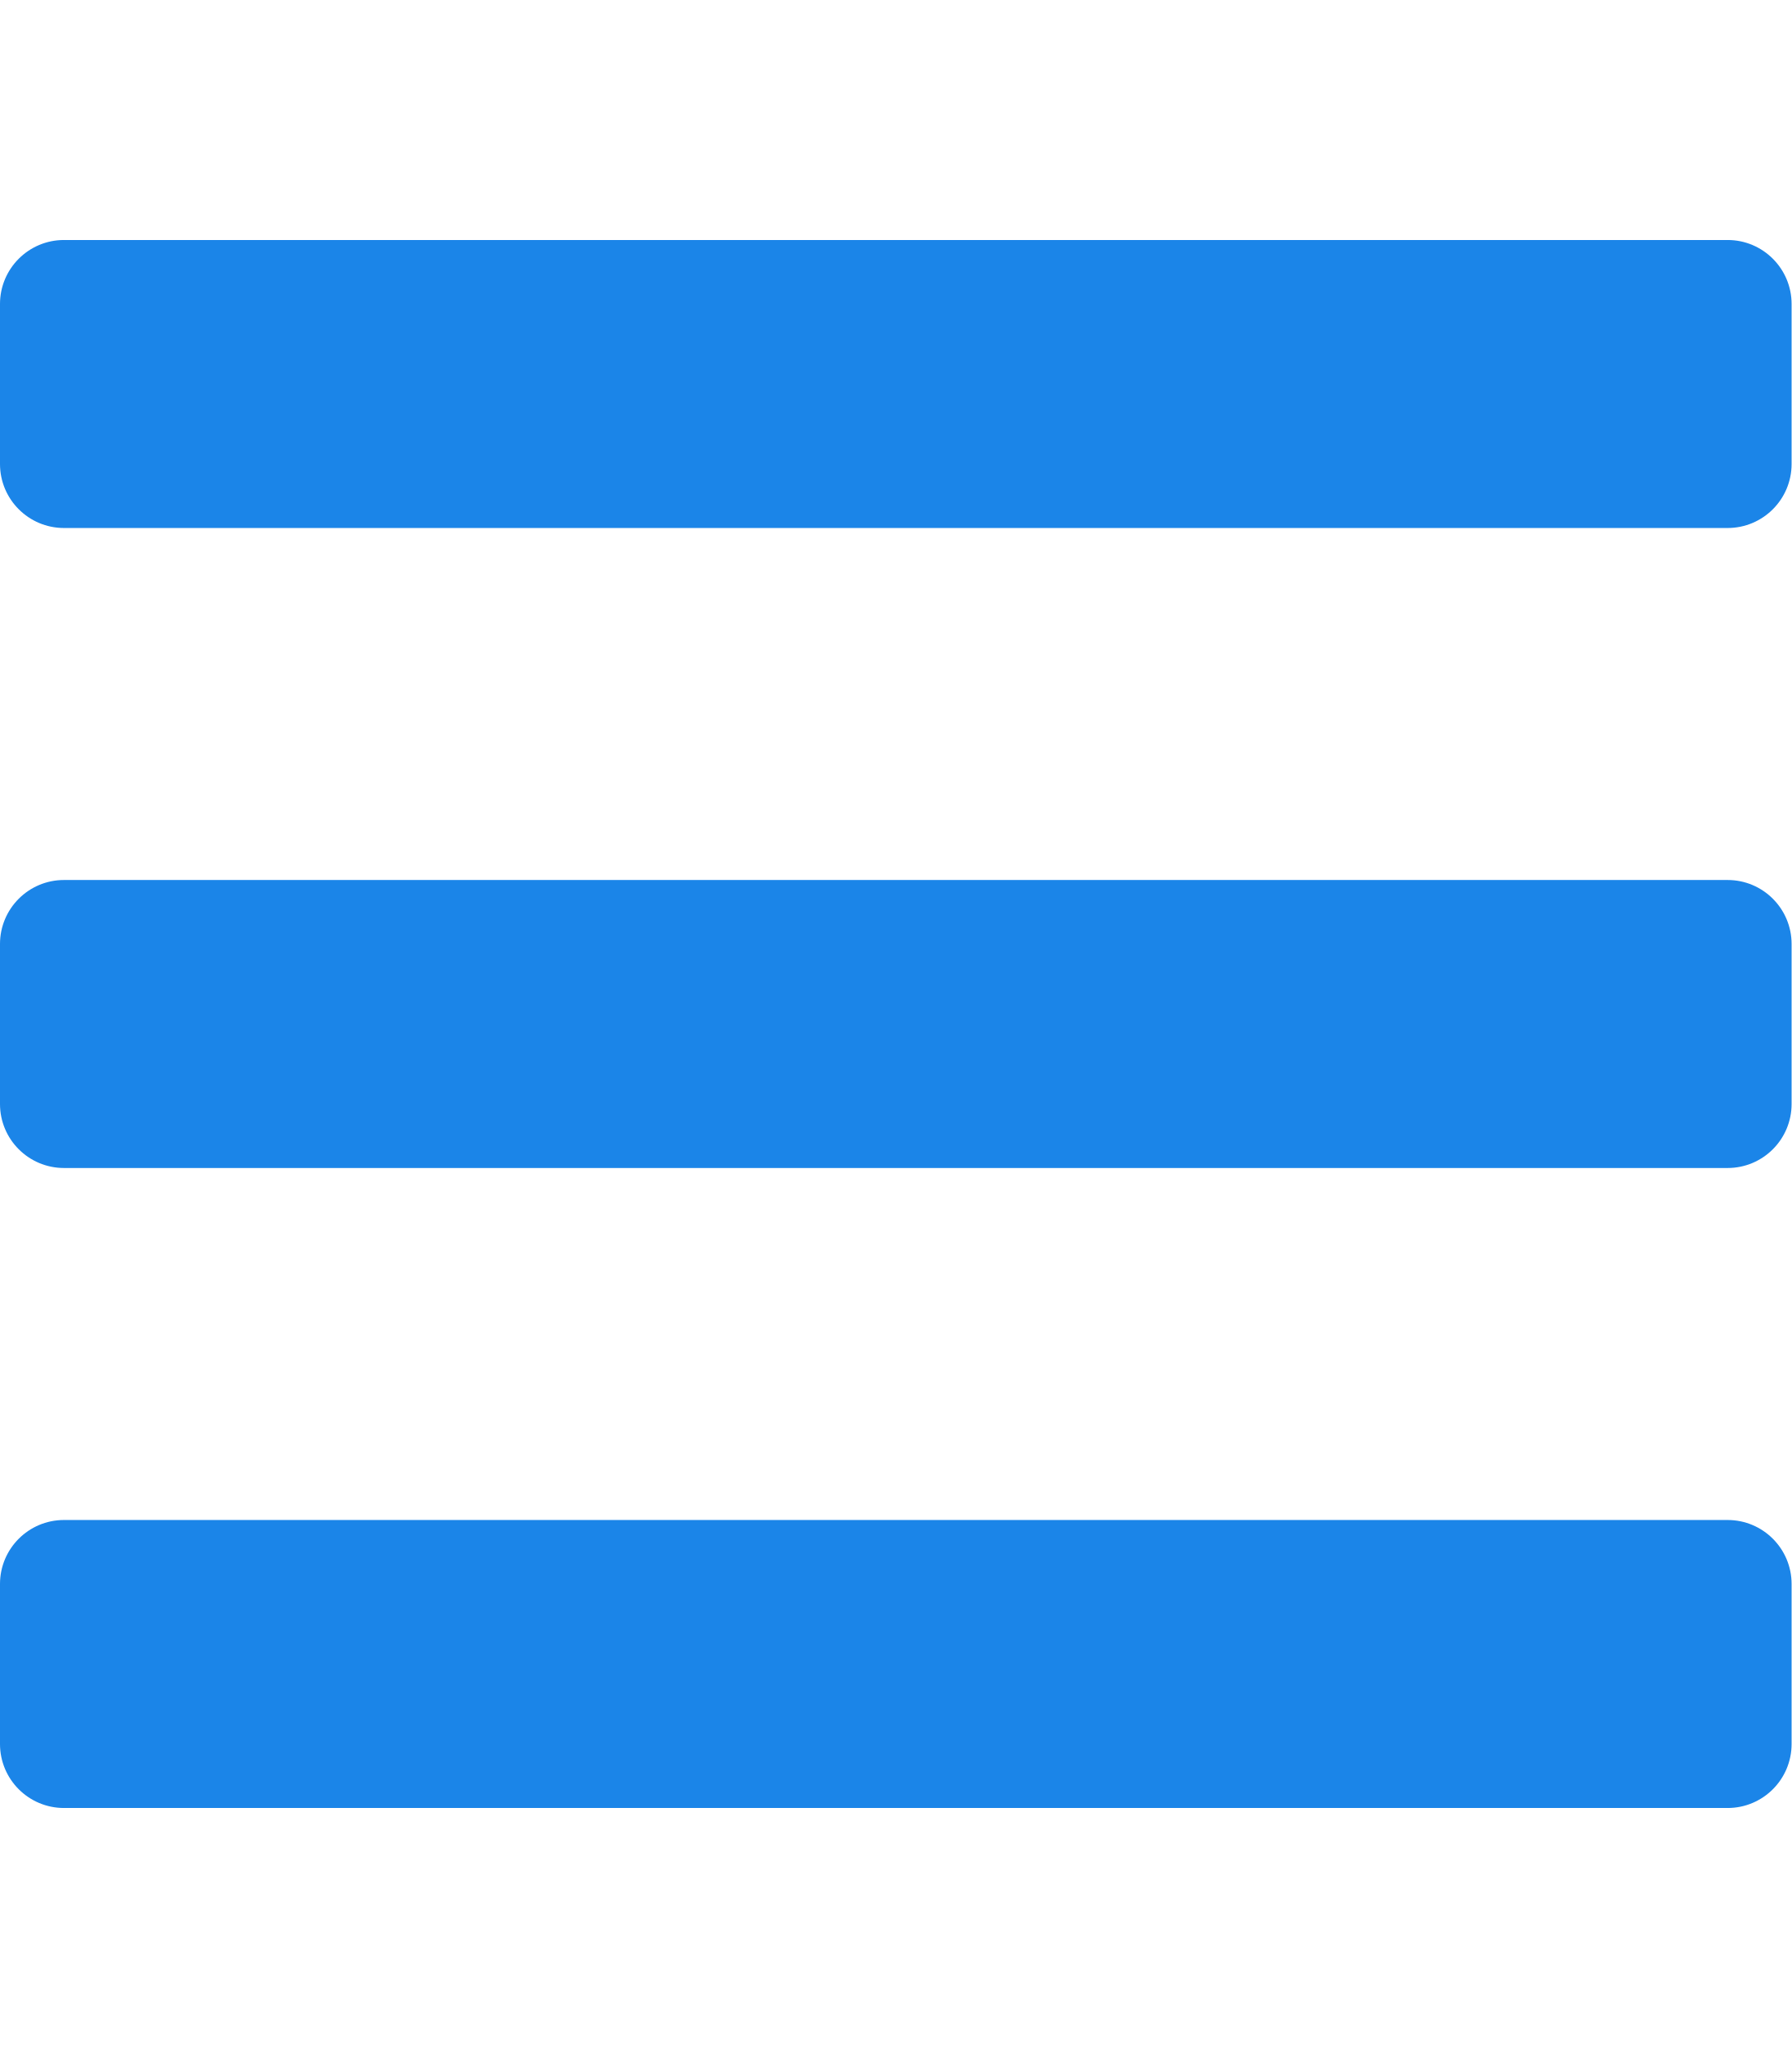
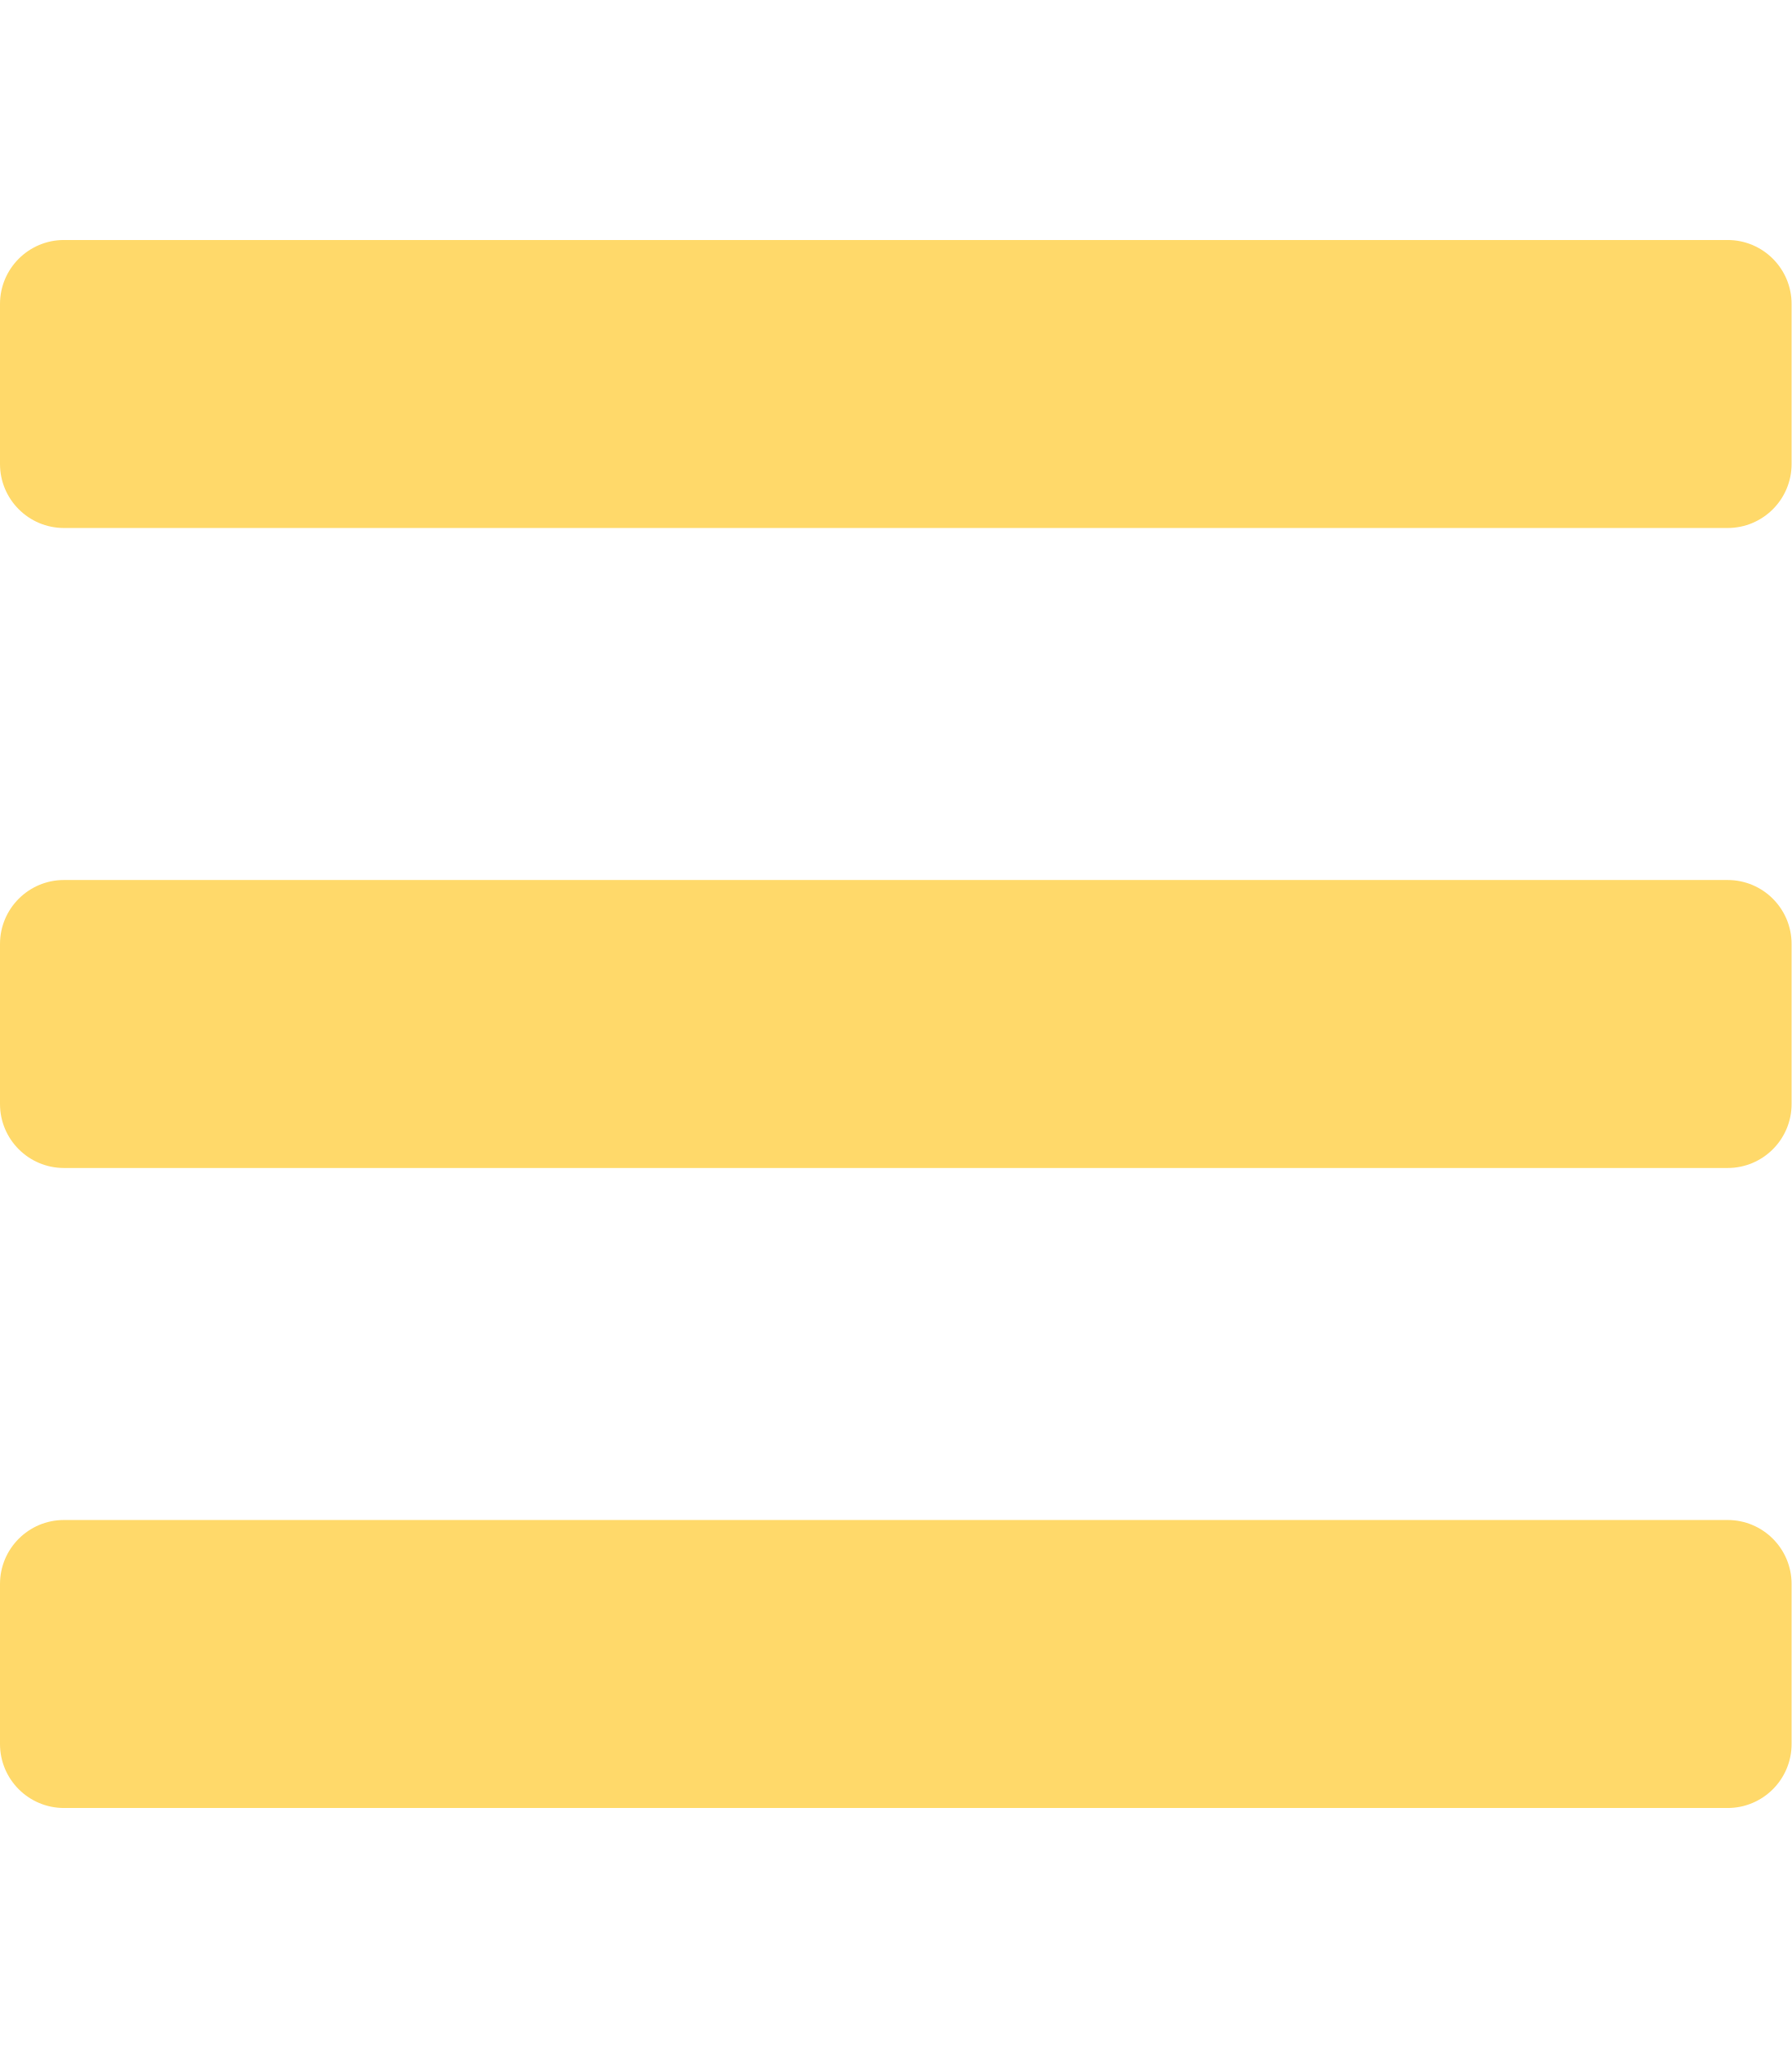
<svg xmlns="http://www.w3.org/2000/svg" viewBox="0 0 448 512">
-   <path fill="#1b85e8" d="M16 132h416c8.837 0 16-7.163 16-16V76c0-8.837-7.163-16-16-16H16C7.163 60 0 67.163 0 76v40c0 8.837 7.163 16 16 16zm0 160h416c8.837 0 16-7.163 16-16v-40c0-8.837-7.163-16-16-16H16c-8.837 0-16 7.163-16 16v40c0 8.837 7.163 16 16 16zm0 160h416c8.837 0 16-7.163 16-16v-40c0-8.837-7.163-16-16-16H16c-8.837 0-16 7.163-16 16v40c0 8.837 7.163 16 16 16z" />
+   <path fill="#ffd96a" d="M16 132h416c8.837 0 16-7.163 16-16V76c0-8.837-7.163-16-16-16H16C7.163 60 0 67.163 0 76v40c0 8.837 7.163 16 16 16zm0 160h416c8.837 0 16-7.163 16-16v-40c0-8.837-7.163-16-16-16H16c-8.837 0-16 7.163-16 16v40c0 8.837 7.163 16 16 16zm0 160h416c8.837 0 16-7.163 16-16v-40c0-8.837-7.163-16-16-16H16c-8.837 0-16 7.163-16 16v40c0 8.837 7.163 16 16 16z" />
</svg>
